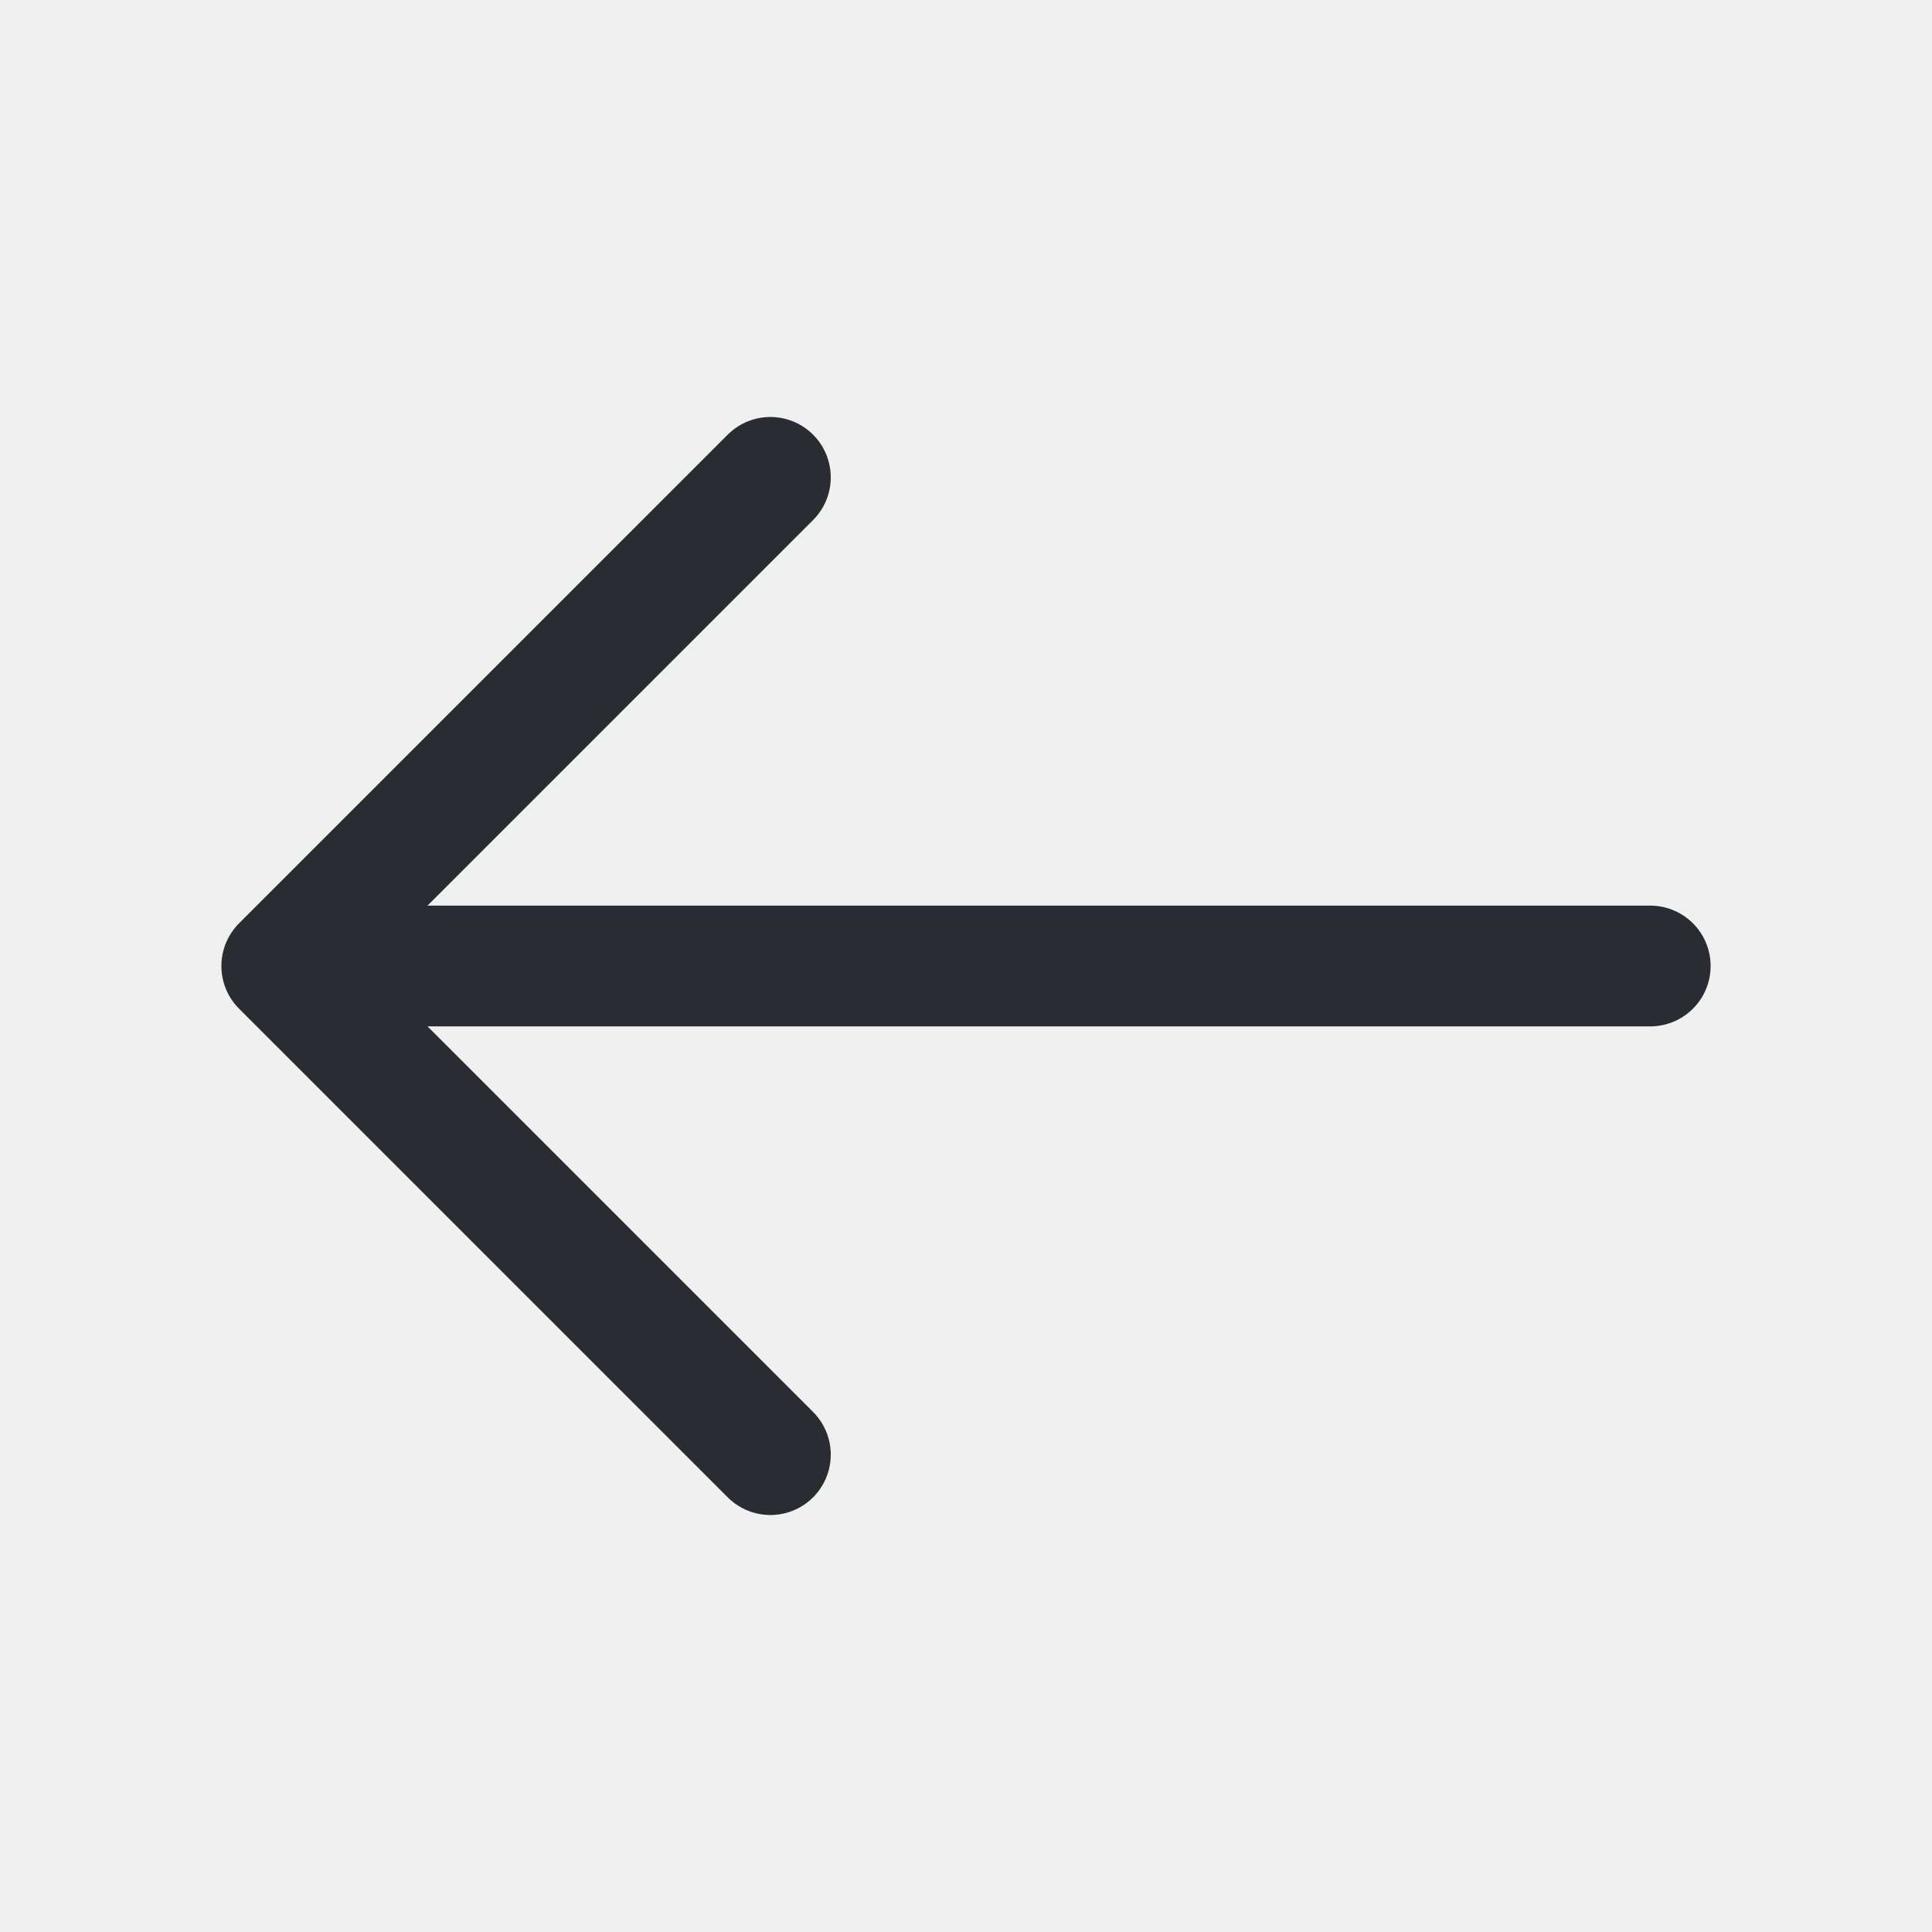
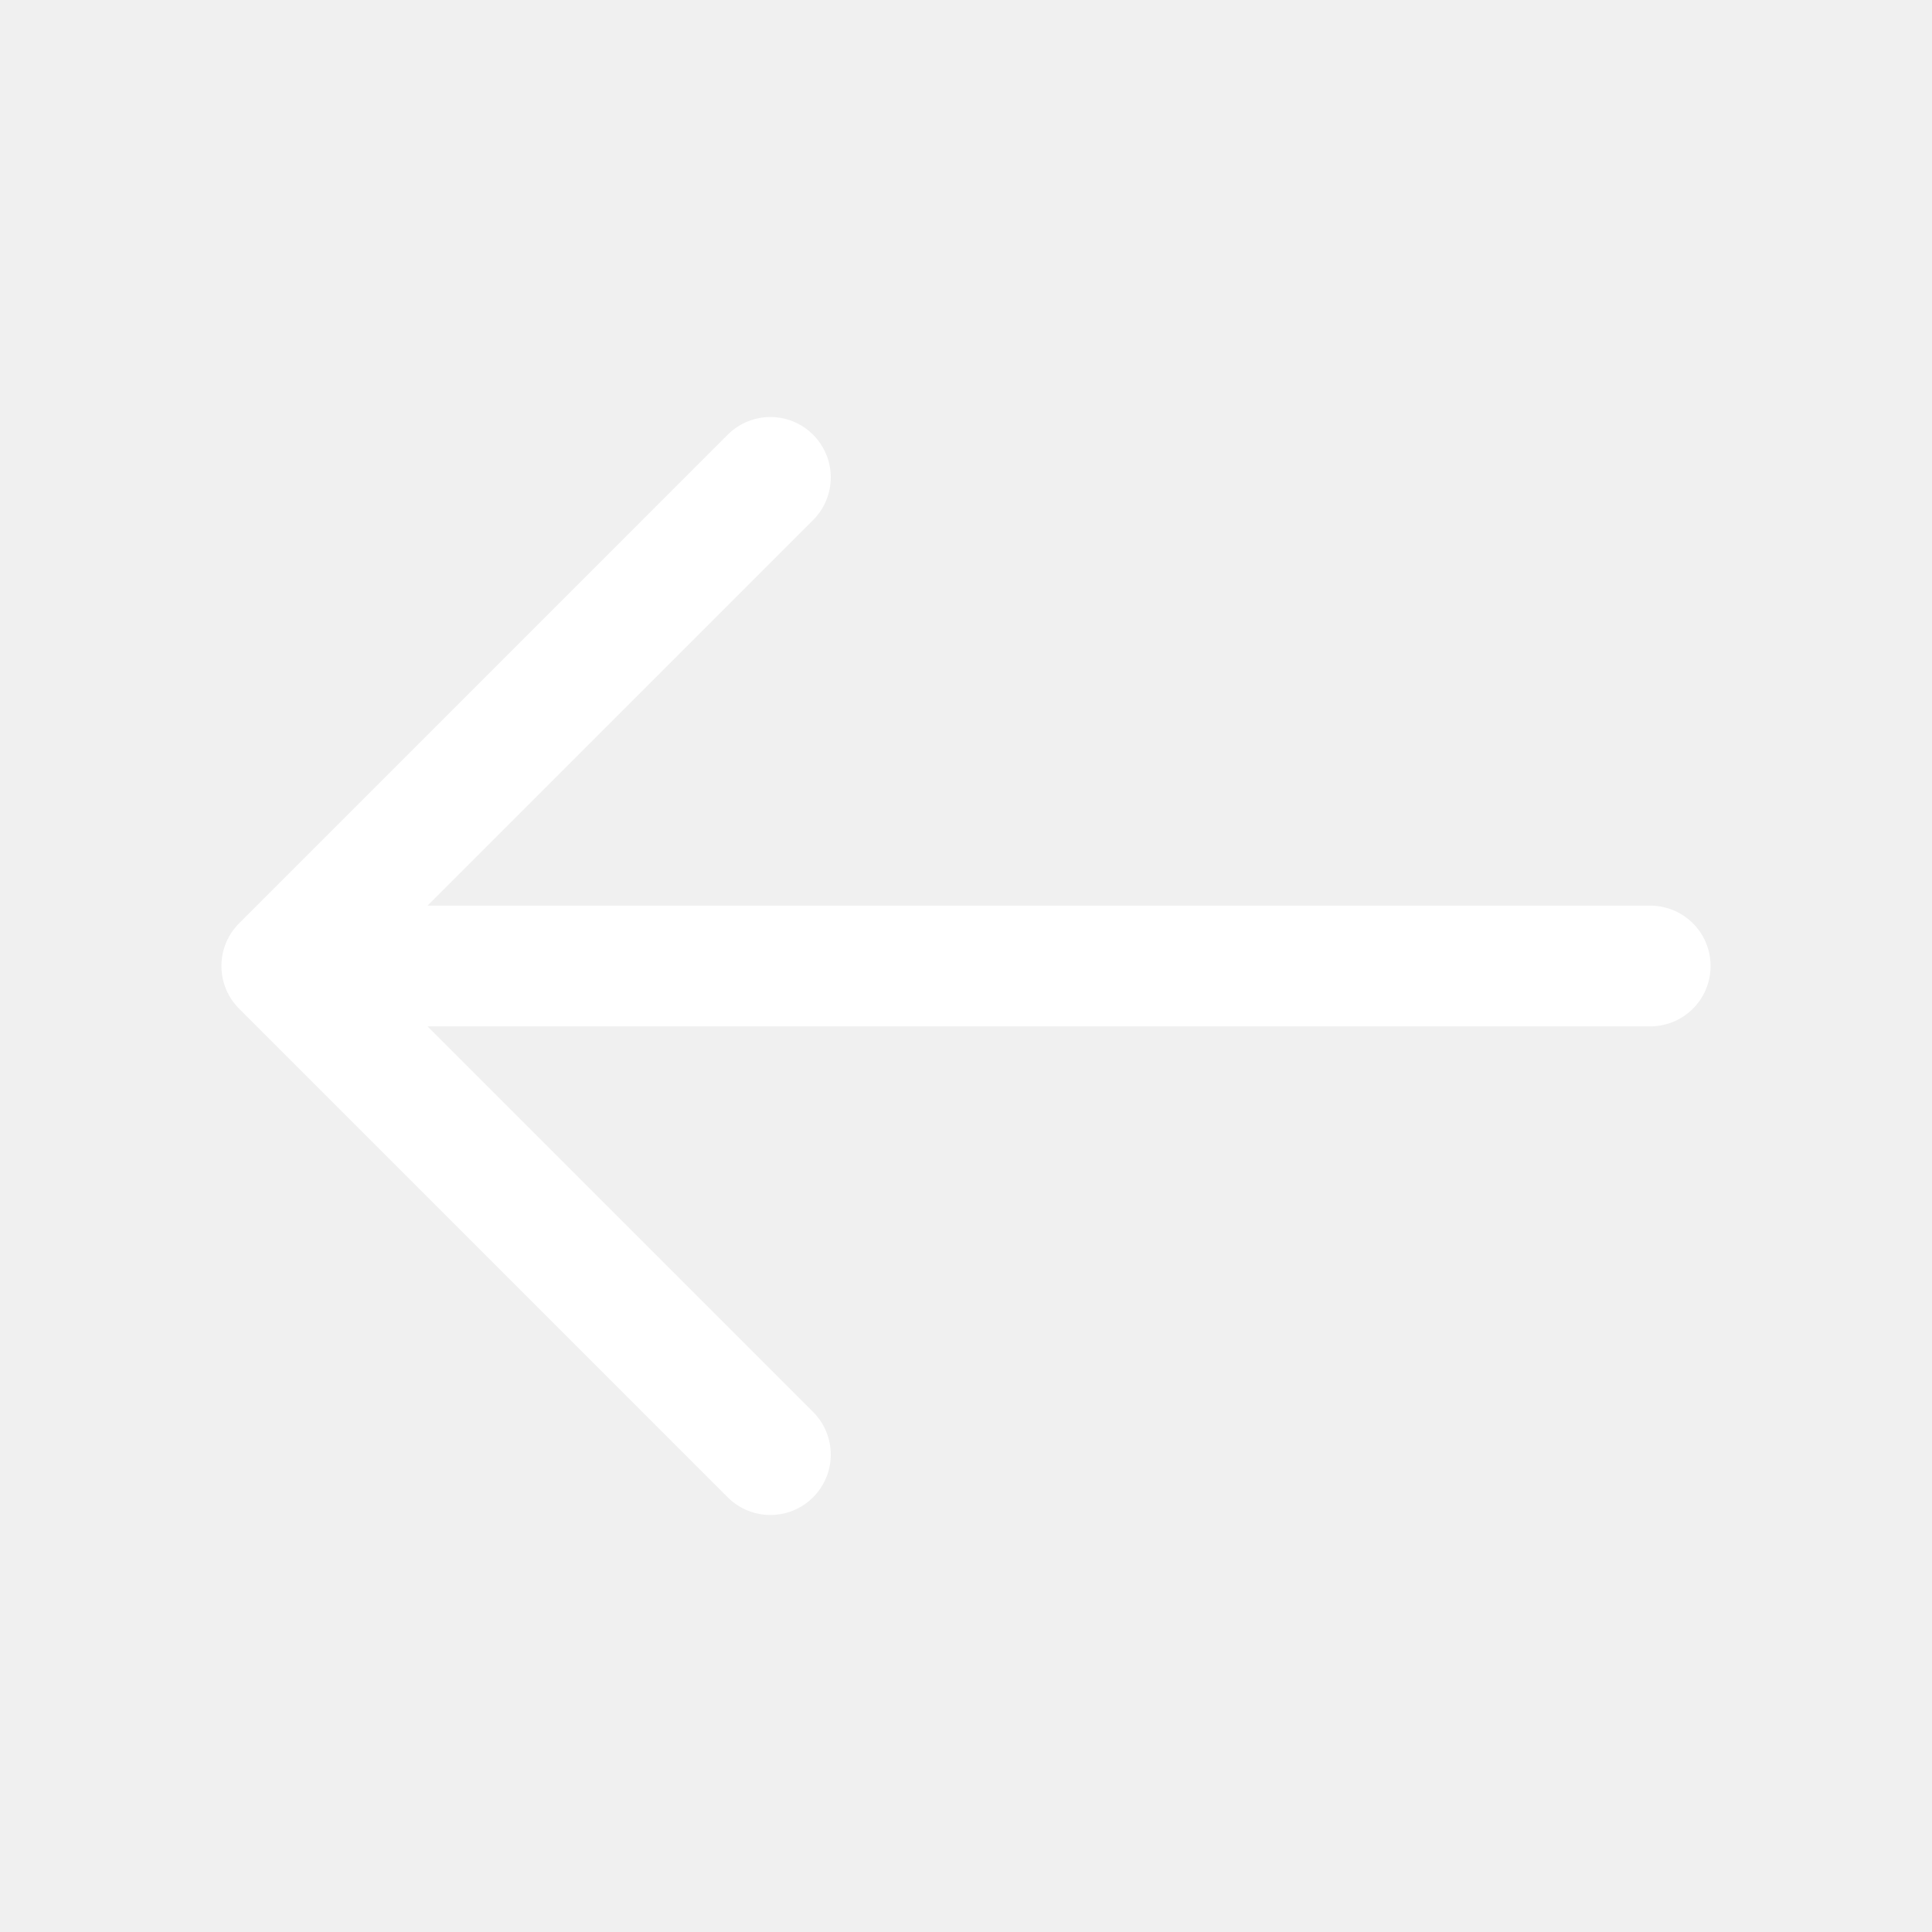
- <svg xmlns="http://www.w3.org/2000/svg" width="24" height="24" viewBox="0 0 24 24" fill="none">
-   <path d="M9.57 5.93L3.5 12L9.57 18.07" stroke="#292D32" stroke-width="1.5" stroke-miterlimit="10" stroke-linecap="round" stroke-linejoin="round" />
-   <path d="M20.5 12H3.67" stroke="#292D32" stroke-width="1.5" stroke-miterlimit="10" stroke-linecap="round" stroke-linejoin="round" />
+ <svg xmlns="http://www.w3.org/2000/svg" width="20" height="20" viewBox="0 0 20 20" fill="none">
+   <path d="M7.975 4.942L2.917 10L7.975 15.058" stroke="white" stroke-width="1.25" stroke-miterlimit="10" stroke-linecap="round" stroke-linejoin="round" />
+   <path d="M17.083 10H3.058" stroke="white" stroke-width="1.25" stroke-miterlimit="10" stroke-linecap="round" stroke-linejoin="round" />
</svg>
